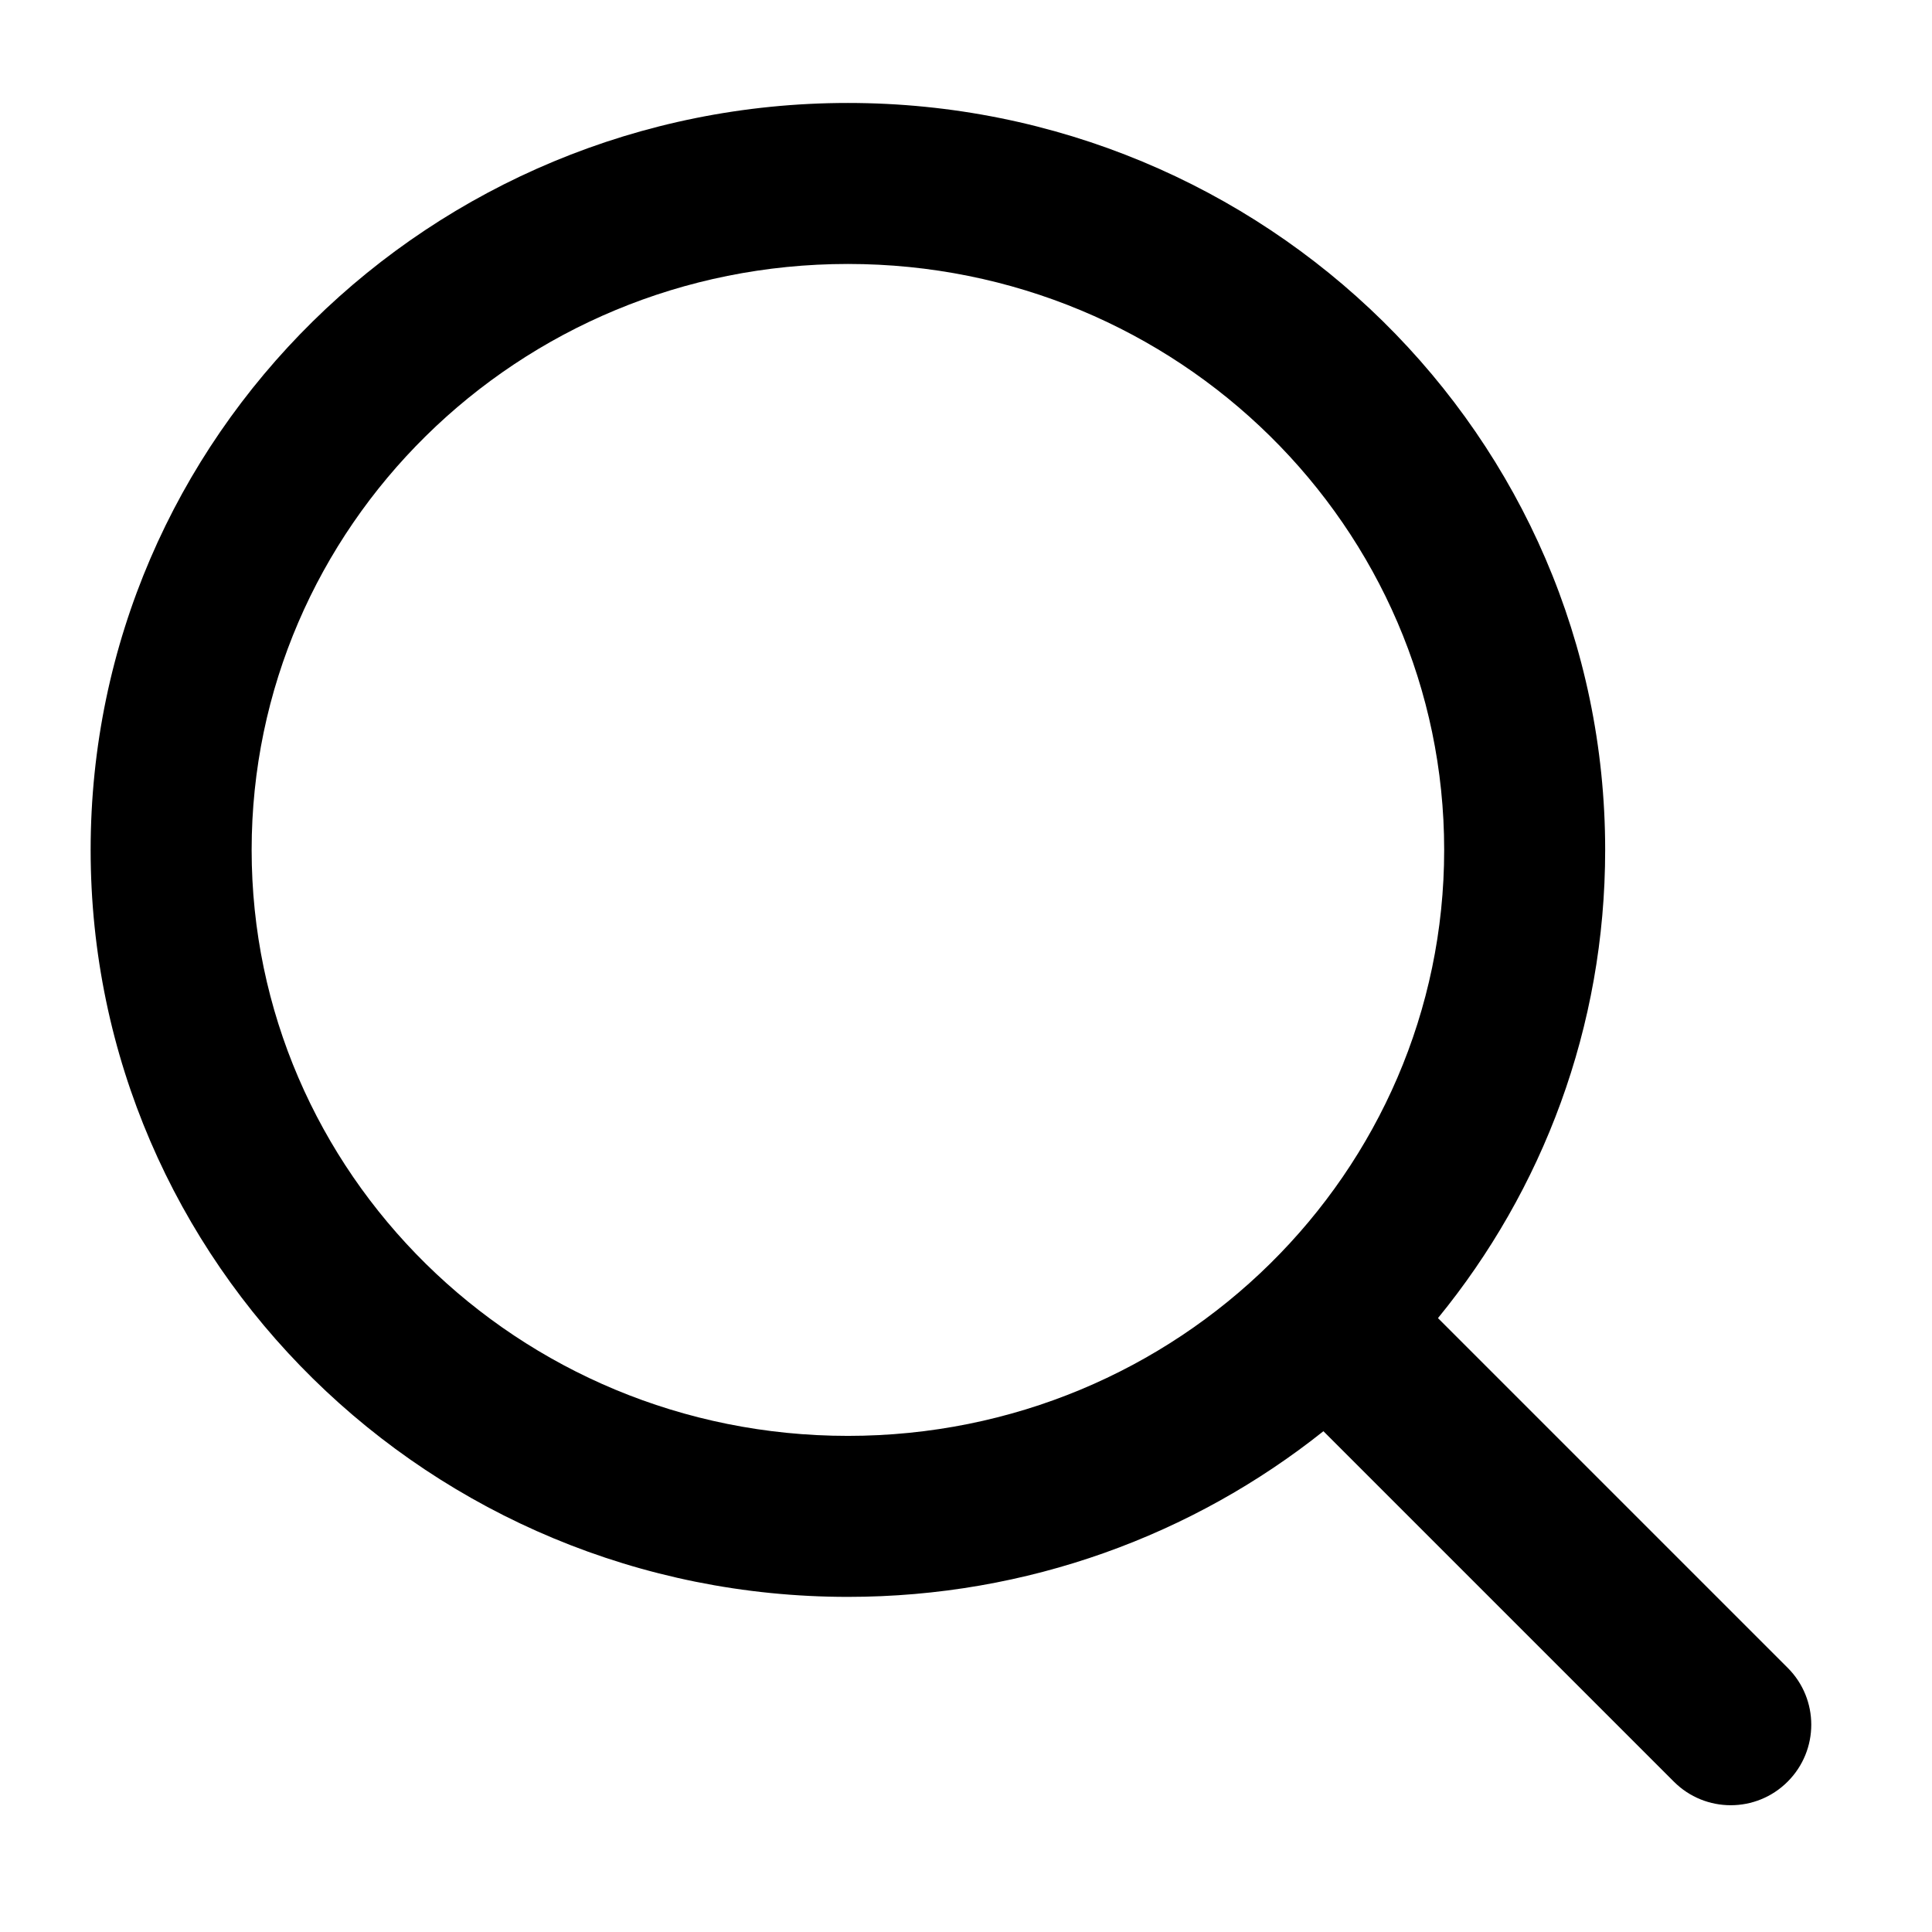
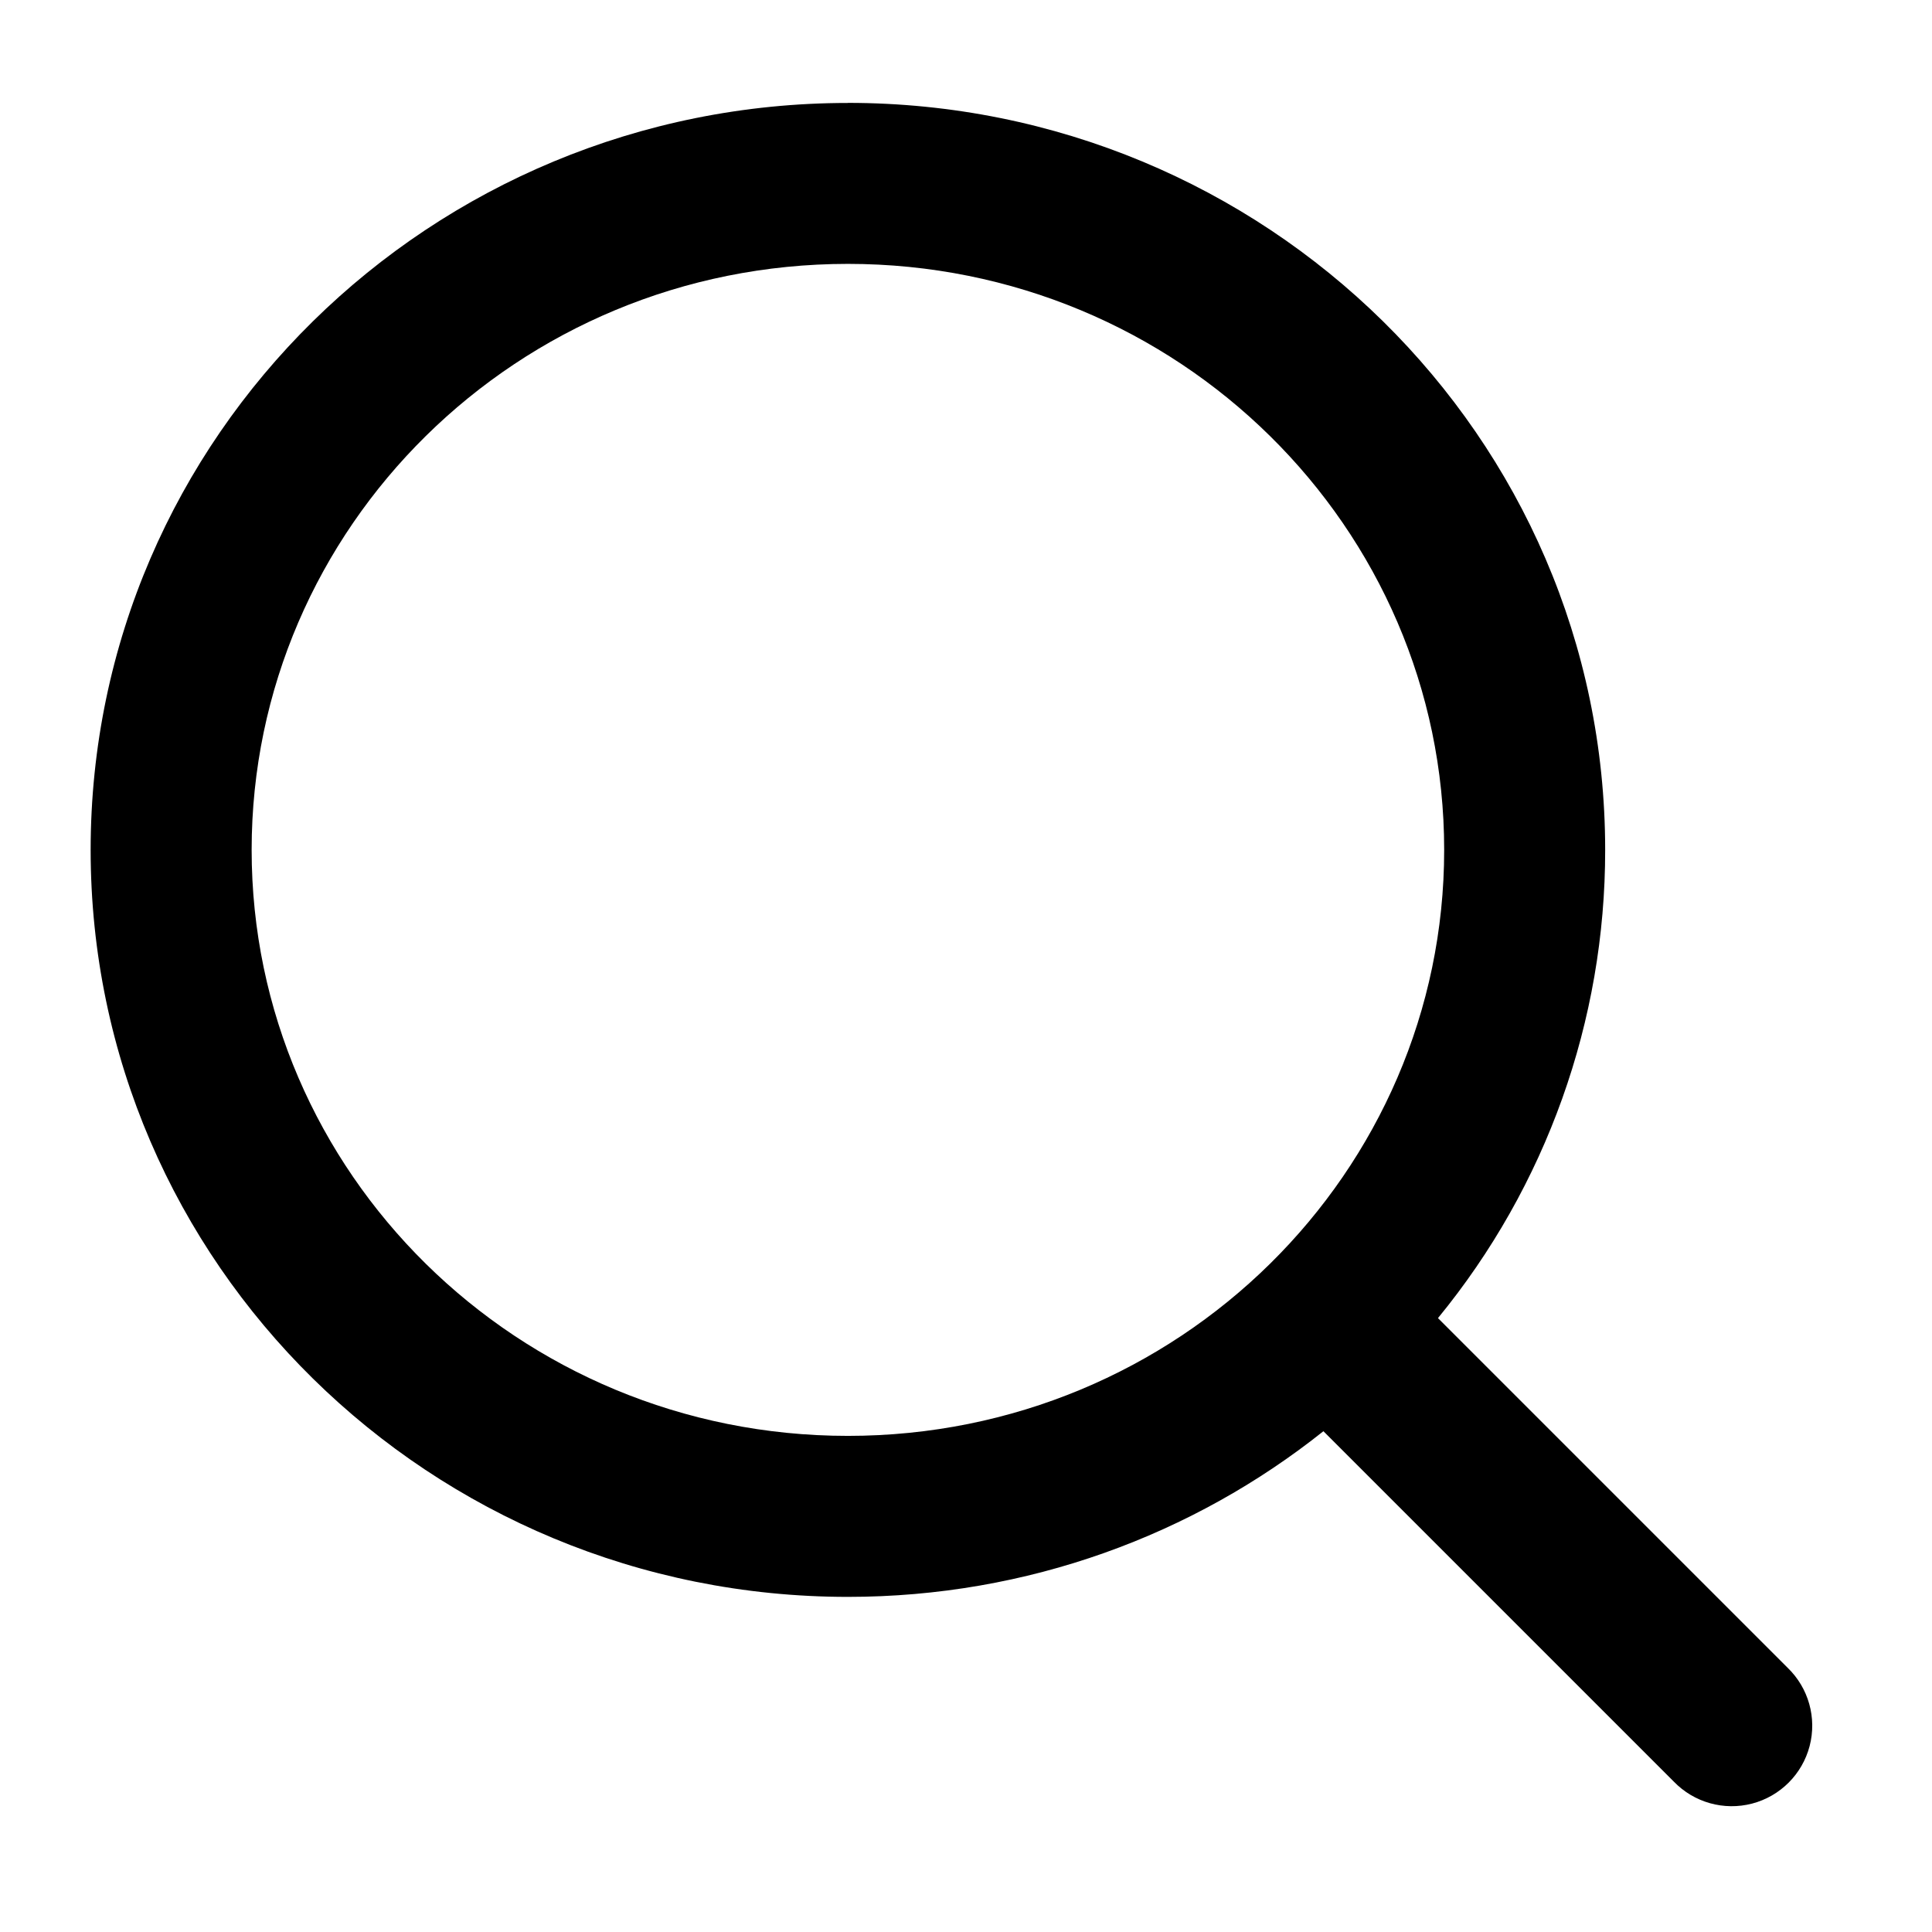
- <svg xlmns="http://www.w3.org/2000/svg" data-encore-id="icon" role="img" aria-hidden="true" class="Svg-sc-ytk21e-0 bHdpig TTmGm8qVTZIyhkzEGOqr" viewBox="0 0 24 24">
-   <path d="M10.533 1.279C5.352 1.279 1.126 5.419 1.126 10.558C1.126 15.697 5.352 19.837 10.533 19.837C12.767 19.837 14.823 19.067 16.44 17.779L20.793 22.132C21.183 22.523 21.817 22.523 22.207 22.132C22.598 21.741 22.598 21.108 22.207 20.718L17.863 16.374C19.162 14.785 19.94 12.763 19.94 10.558C19.94 5.419 15.714 1.279 10.533 1.279ZM3.126 10.558C3.126 6.552 6.428 3.279 10.533 3.279C14.638 3.279 17.94 6.552 17.94 10.558C17.94 14.564 14.638 17.837 10.533 17.837C6.428 17.837 3.126 14.564 3.126 10.558Z" />
+ <svg xmlns="http://www.w3.org/2000/svg" data-encore-id="icon" role="img" aria-hidden="true" class="Svg-sc-ytk21e-0 iYxpxA search-icon" viewBox="0 0 24 24">
+   <path d="M10.533 1.279c-5.18 0-9.407 4.14-9.407 9.279s4.226 9.279 9.407 9.279c2.234 0 4.29-.77 5.907-2.058l4.353 4.353a1 1 0 1 0 1.414-1.414l-4.344-4.344a9.157 9.157 0 0 0 2.077-5.816c0-5.14-4.226-9.28-9.407-9.28zm-7.407 9.279c0-4.006 3.302-7.28 7.407-7.28s7.407 3.274 7.407 7.28-3.302 7.279-7.407 7.279-7.407-3.273-7.407-7.28z" />
</svg>
